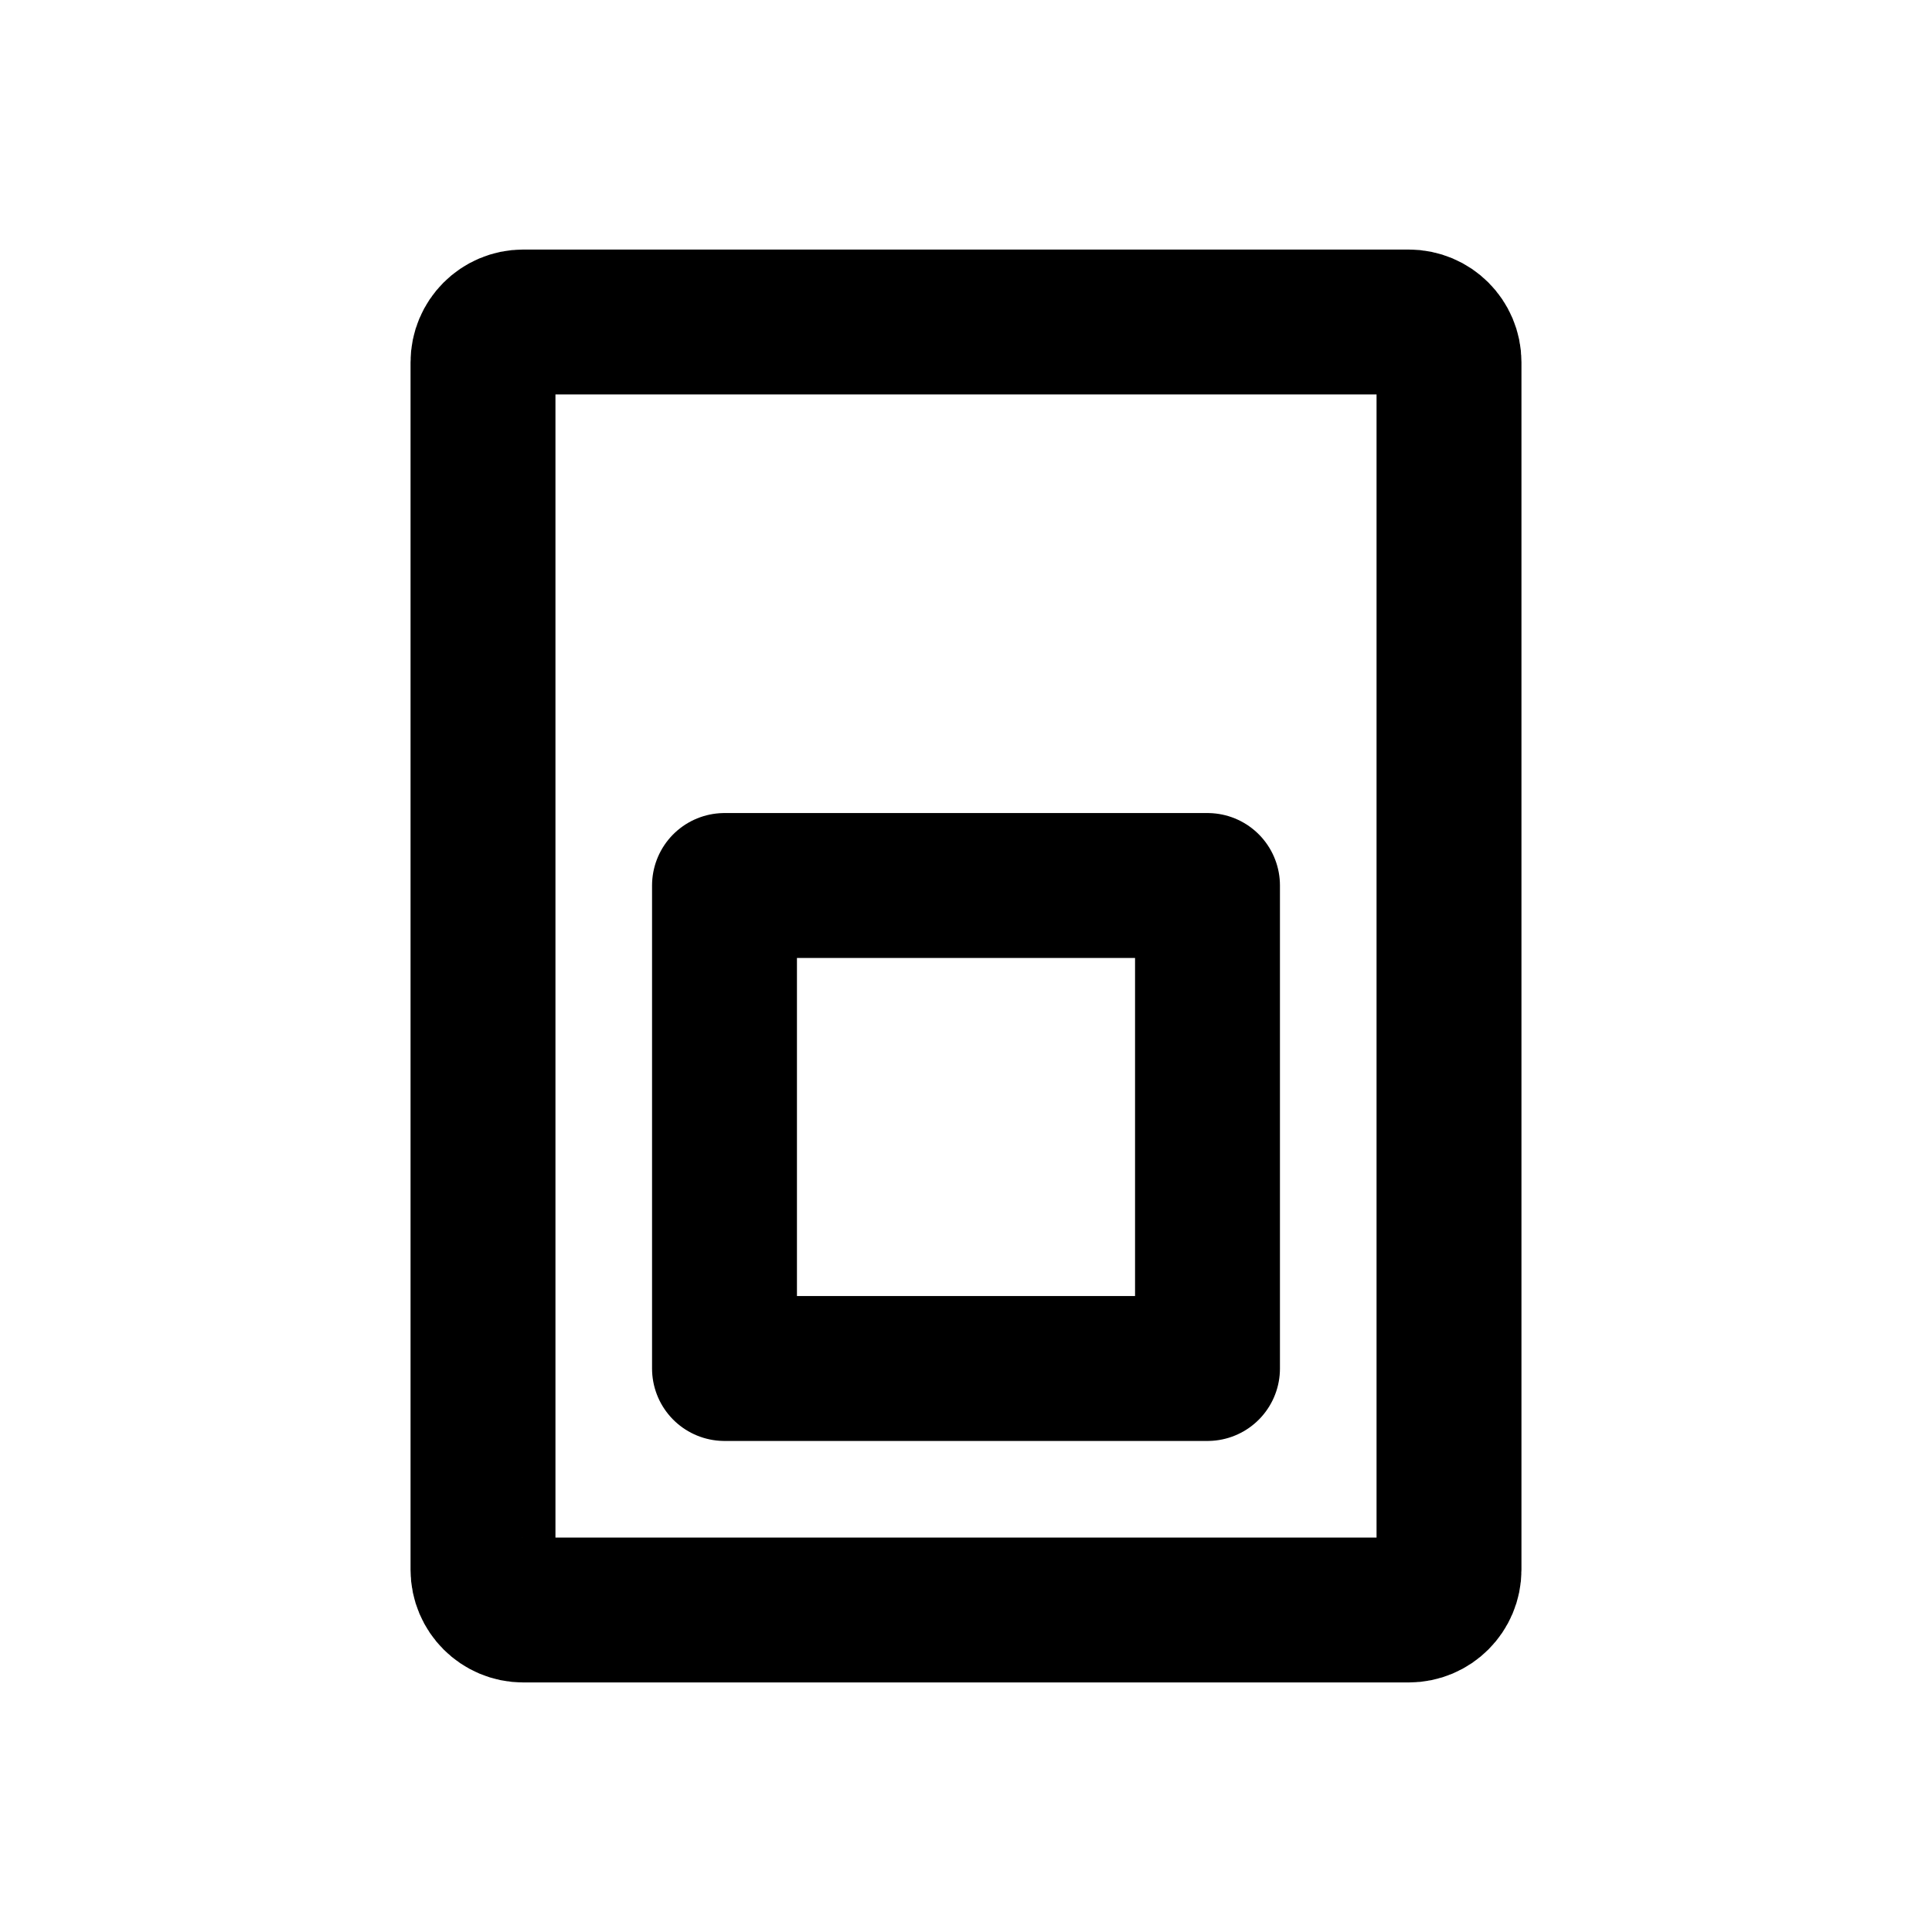
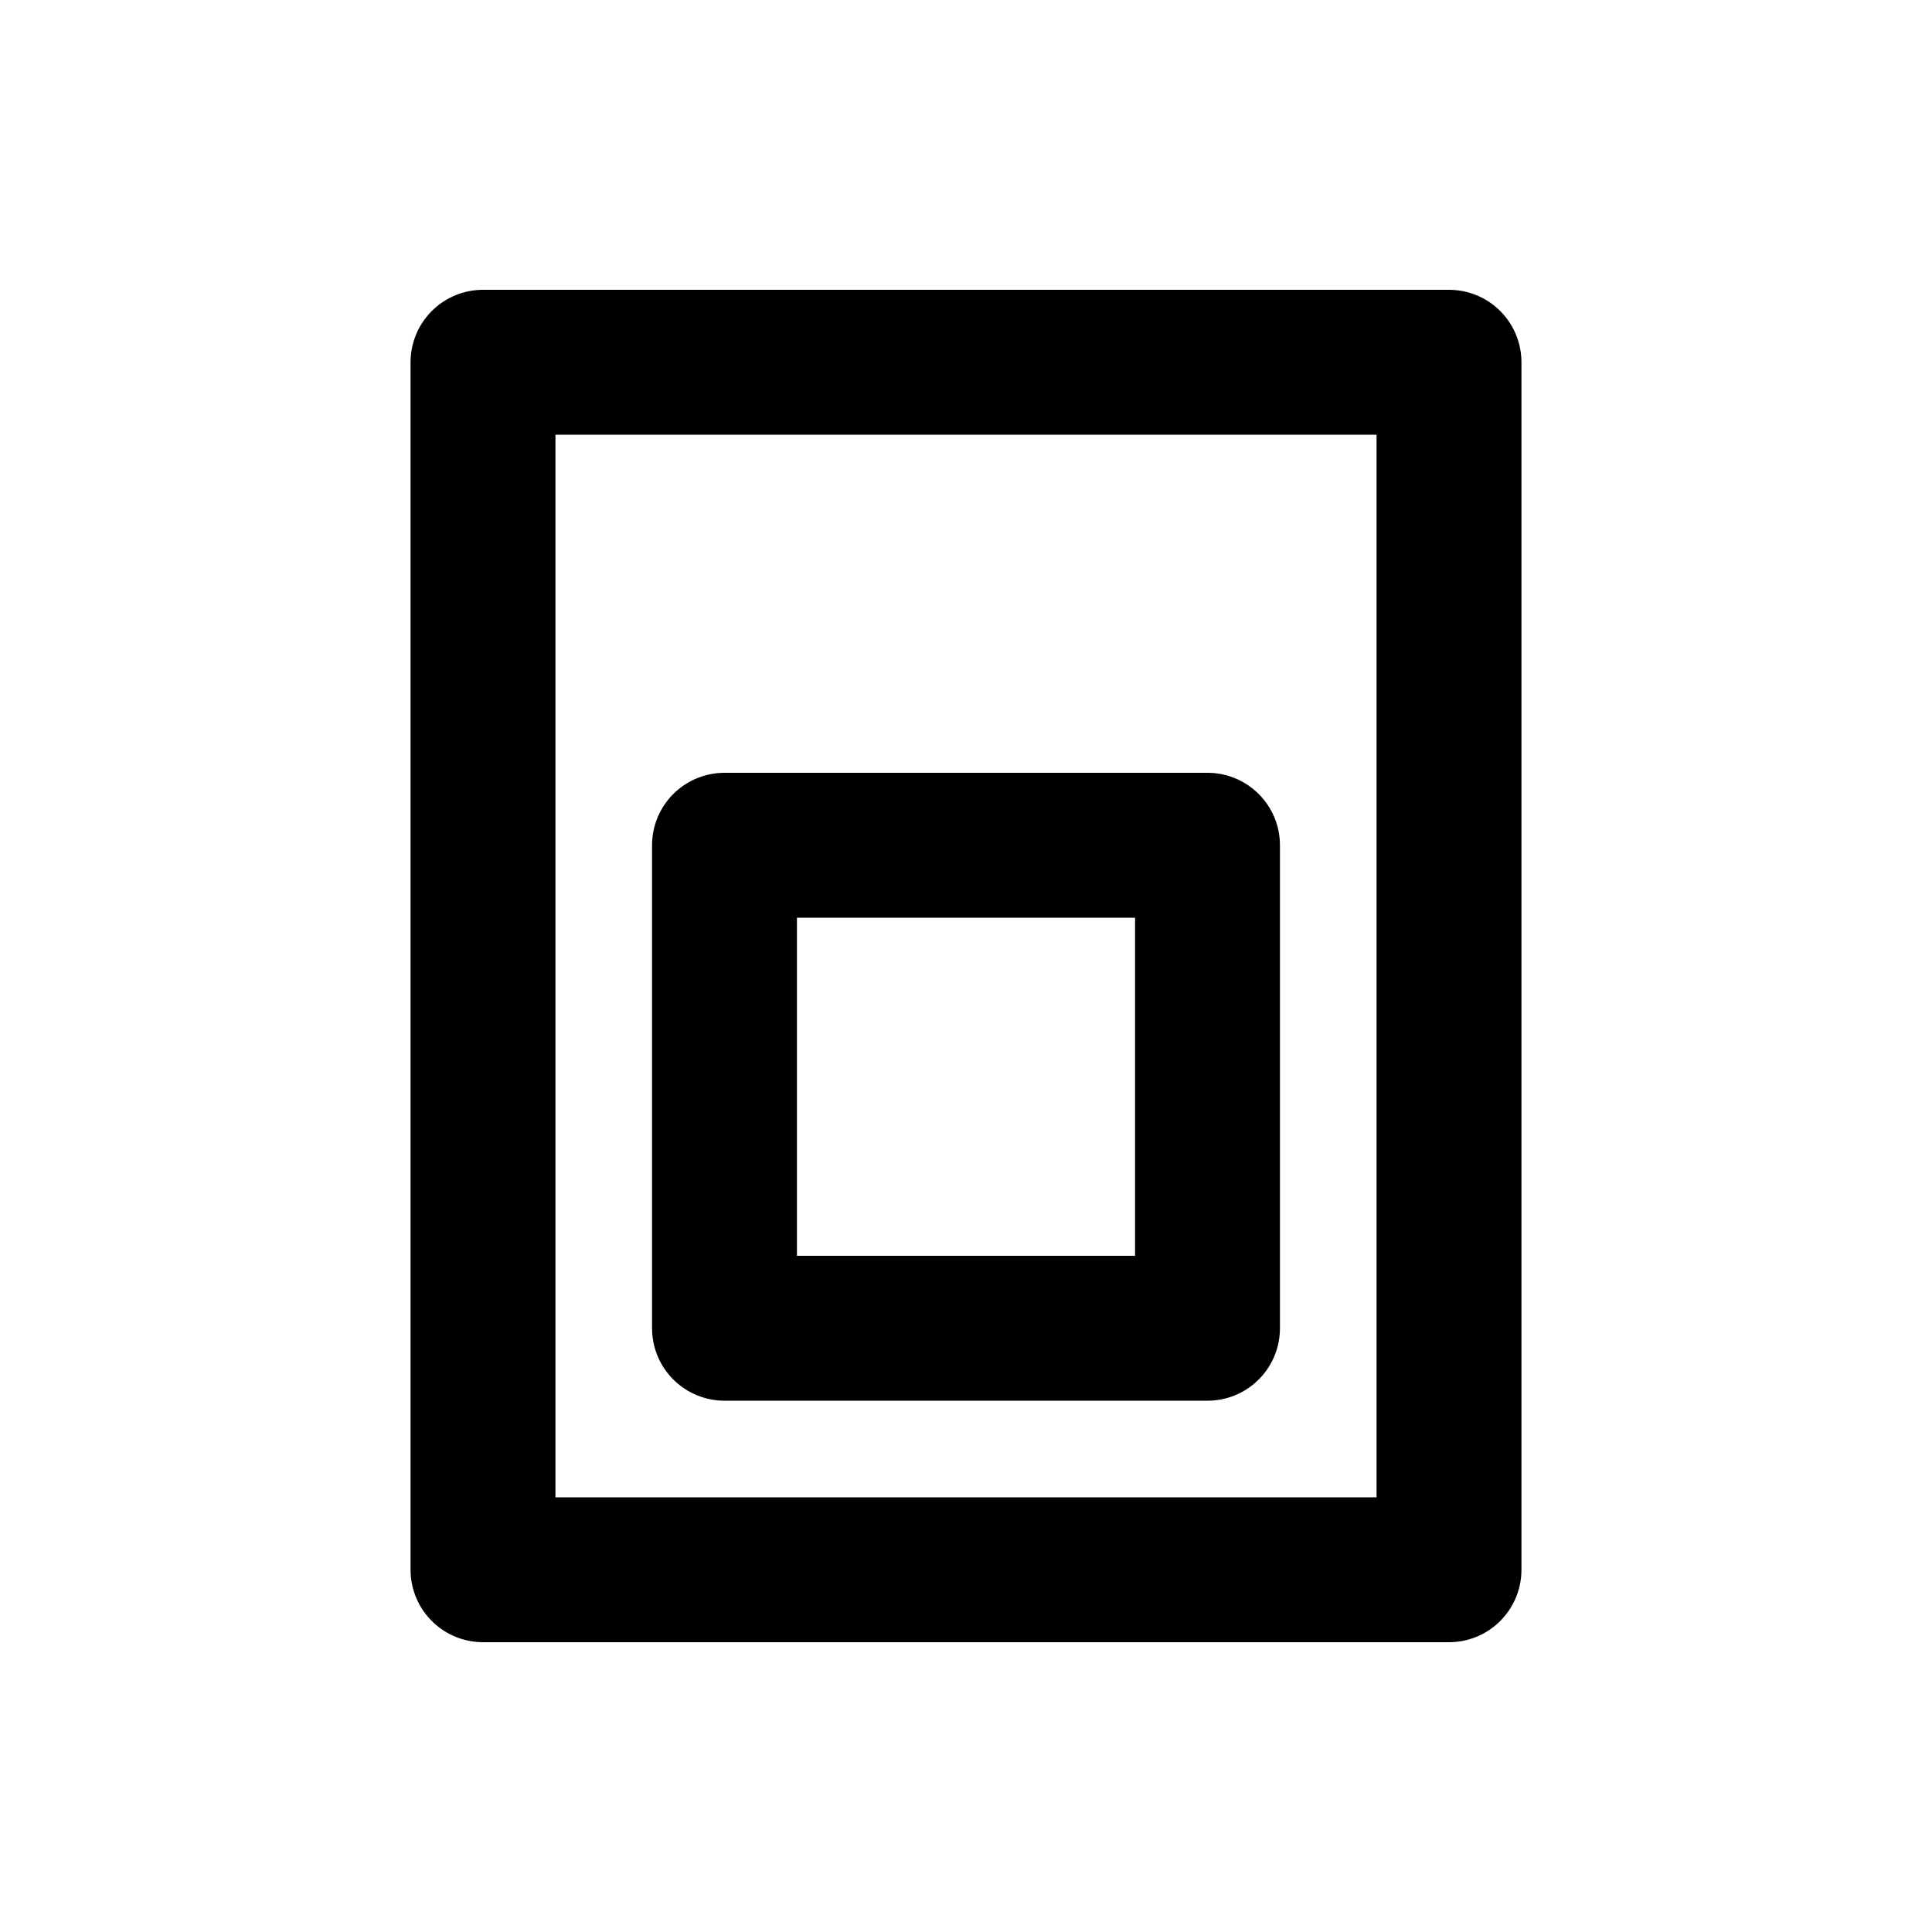
<svg xmlns="http://www.w3.org/2000/svg" viewBox="0 0 24 24" width="24" height="24" fill="none" stroke="currentColor" stroke-width="1.8" stroke-linecap="round" stroke-linejoin="round">
-   <rect x="6" y="4" width="12" height="16" rx="0.5" />
-   <rect x="9" y="11" width="6" height="6" />
+   <rect x="6" y="4.5" width="12" height="15" />
+   <rect x="9" y="10.5" width="6" height="6" />
</svg>
